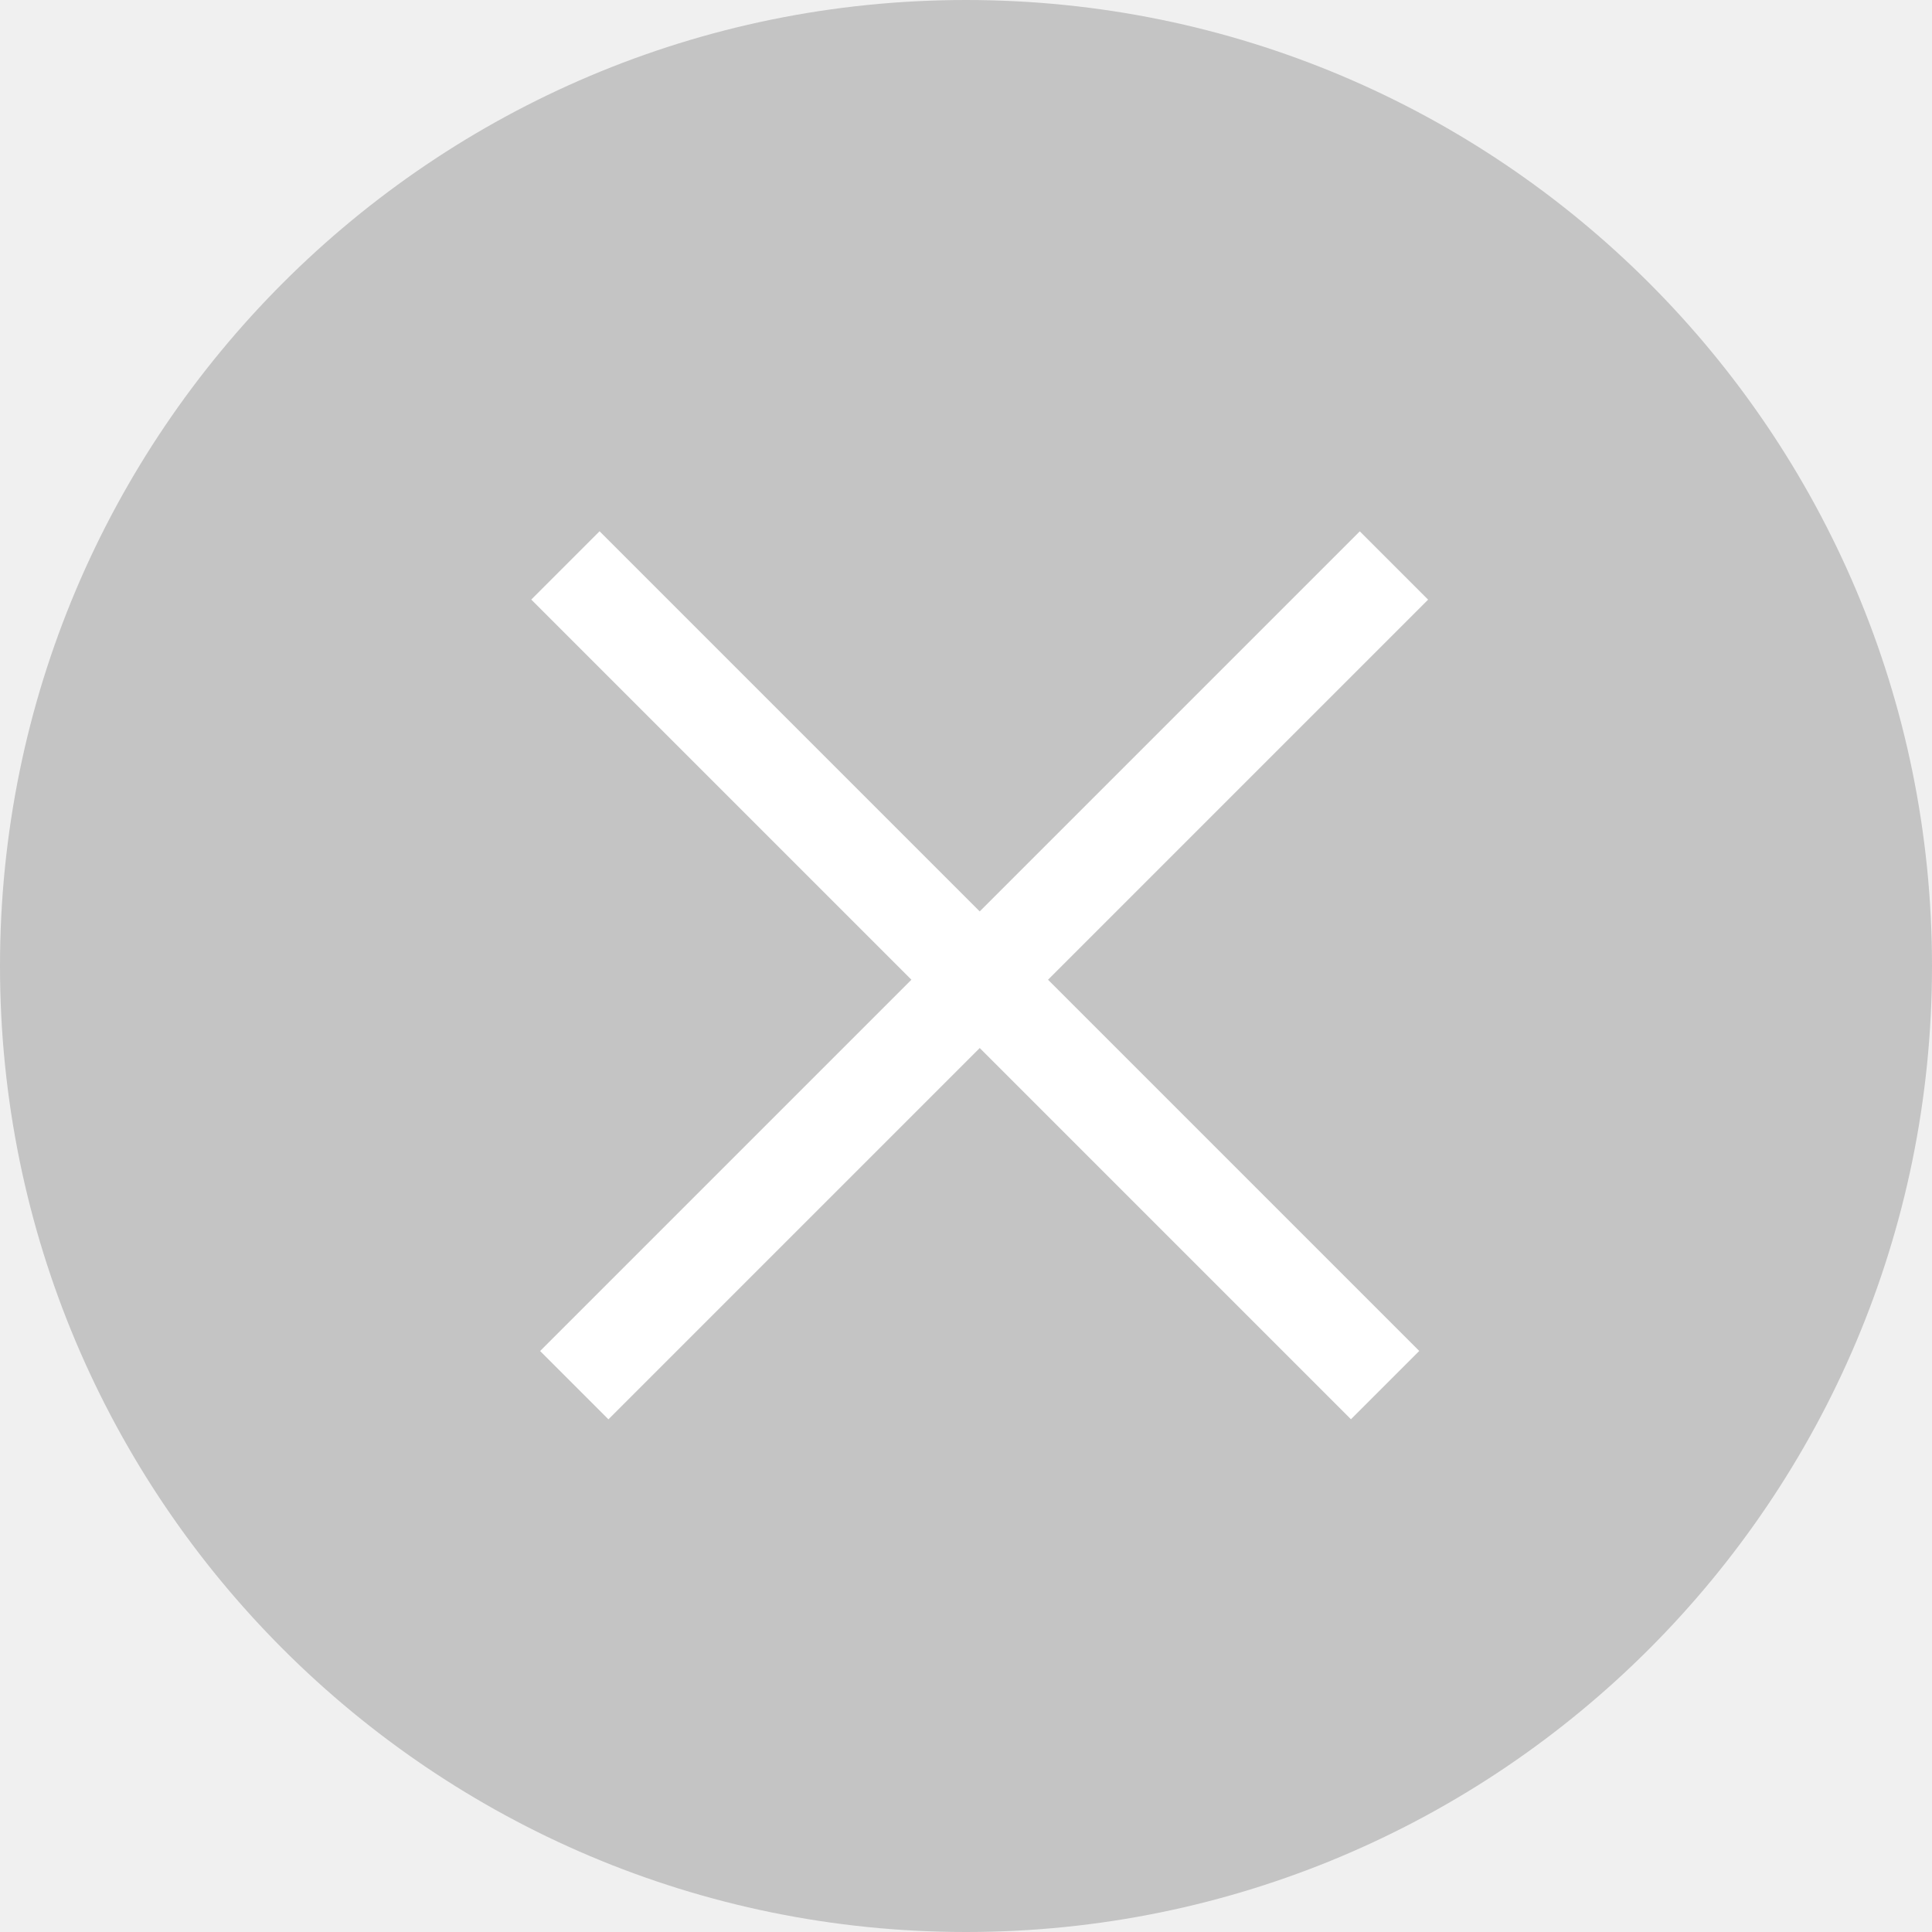
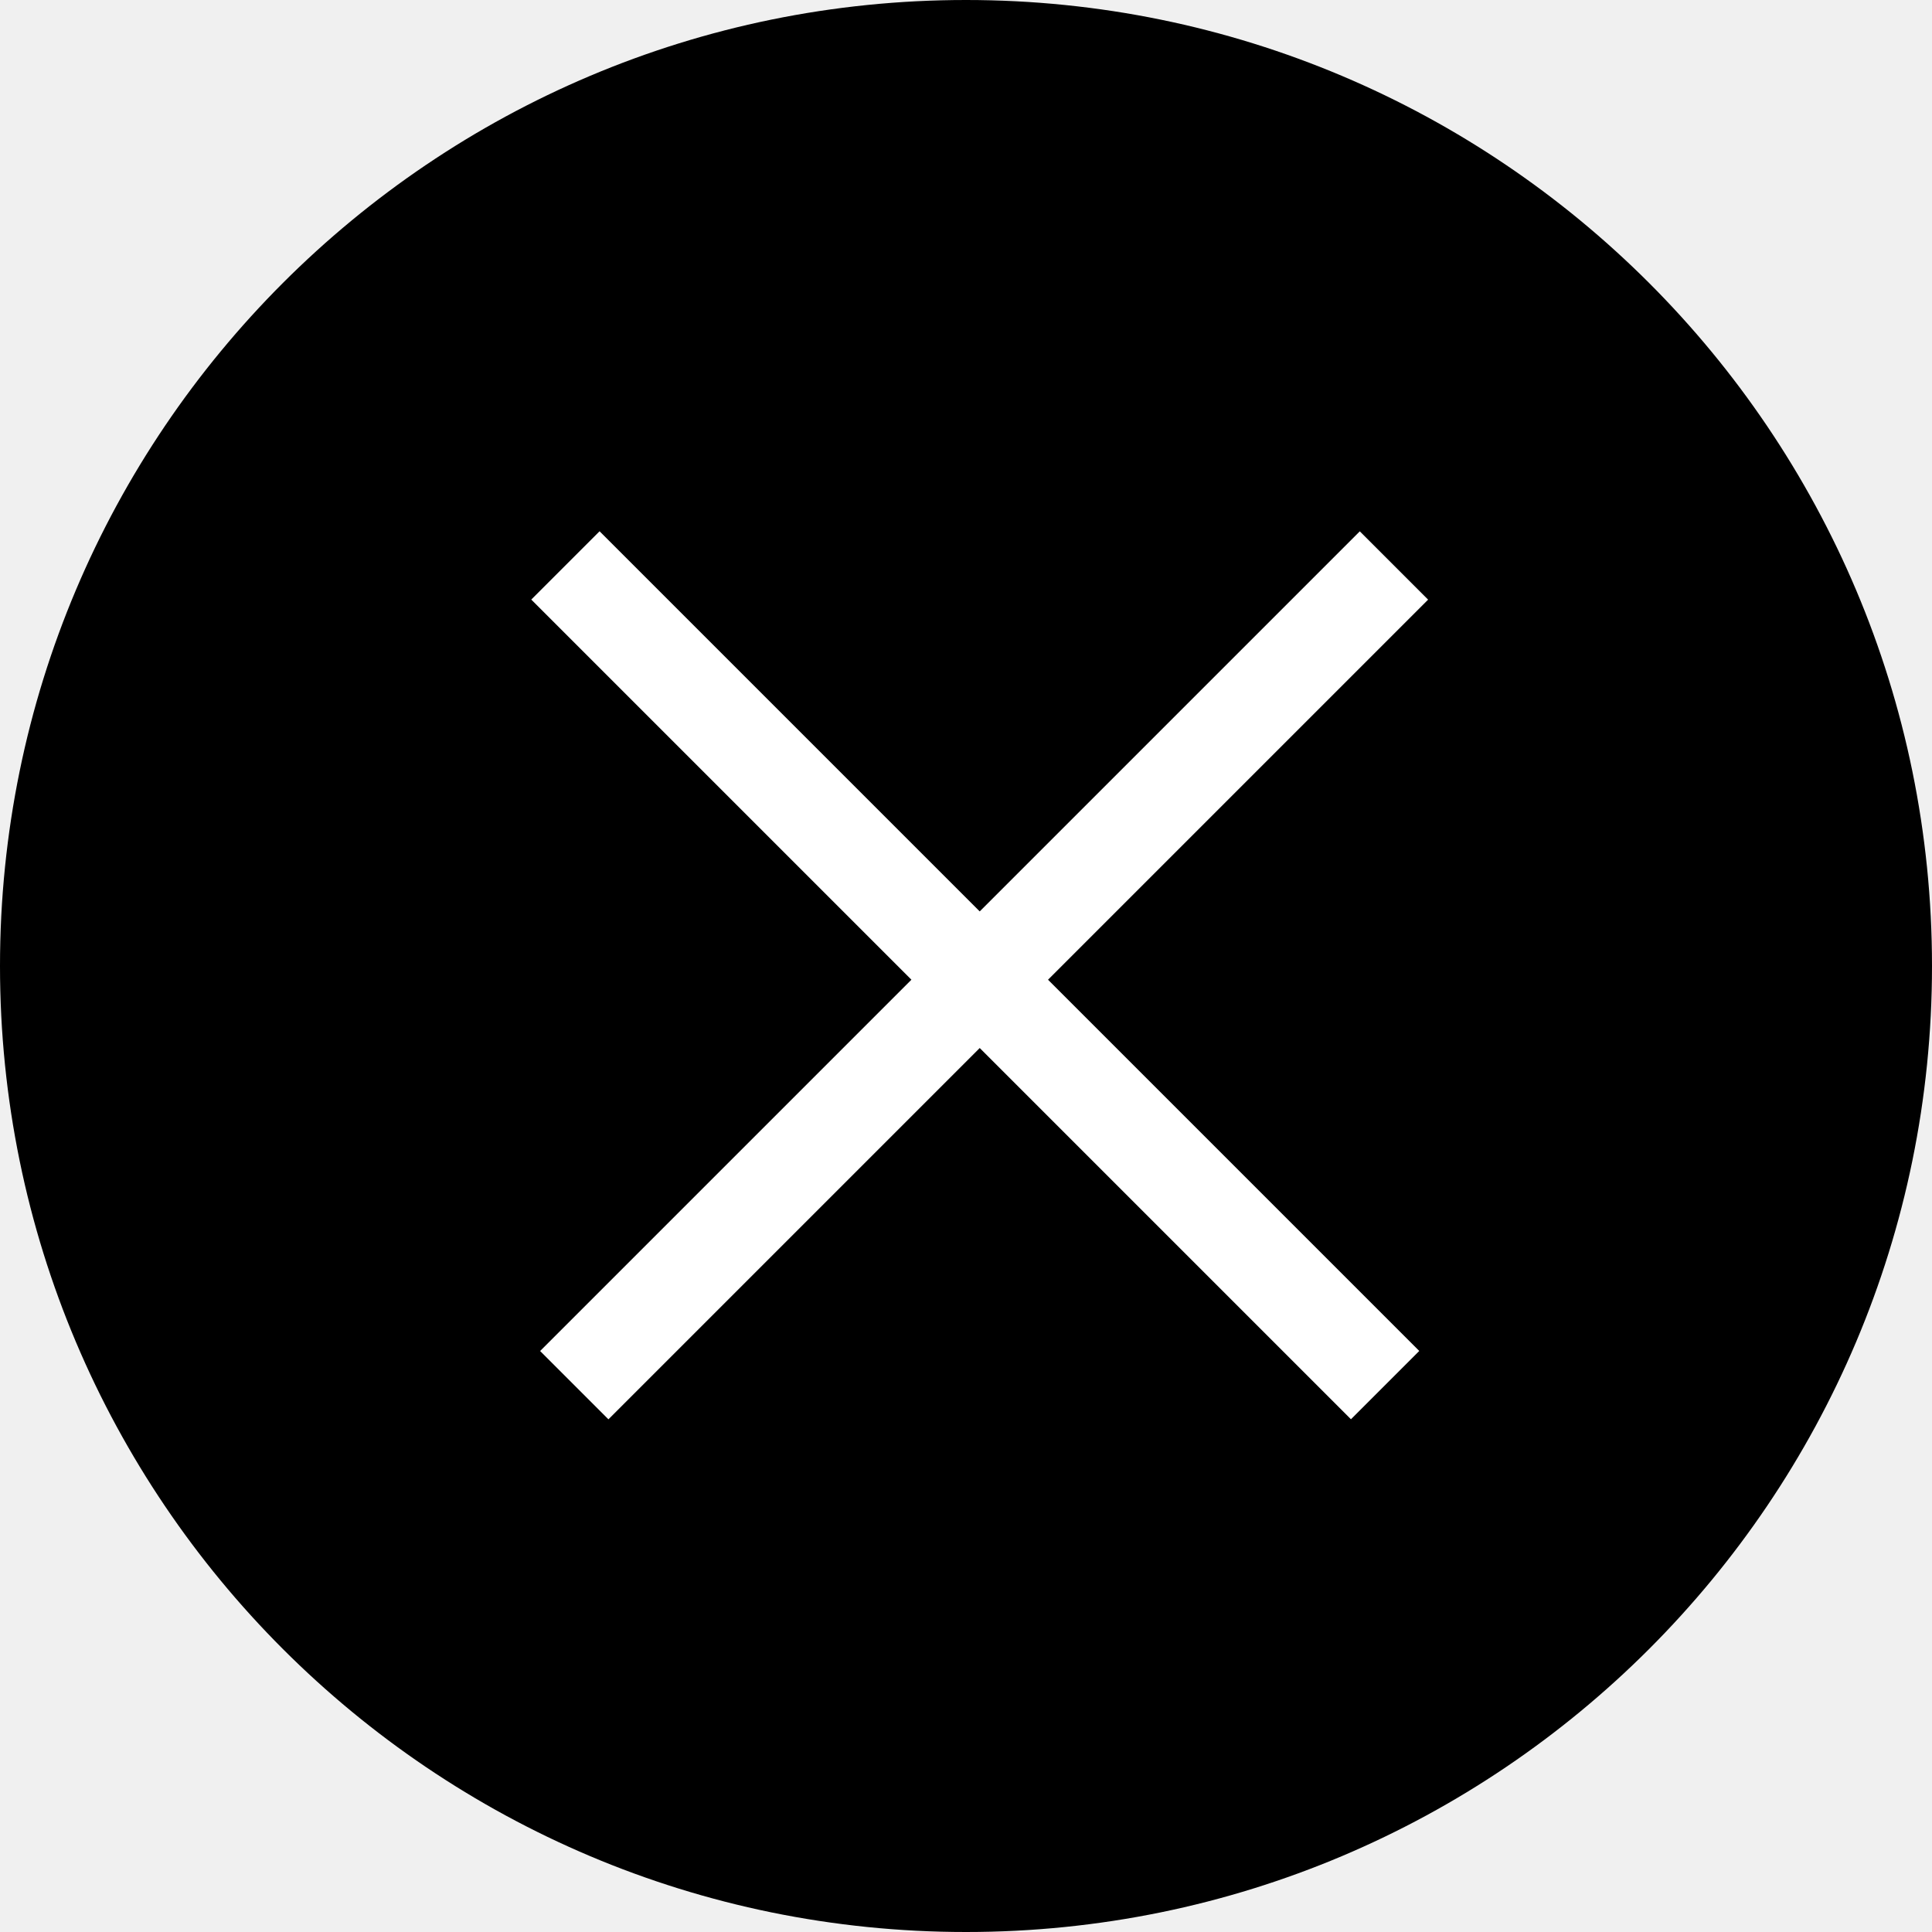
- <svg xmlns="http://www.w3.org/2000/svg" width="18" height="18" viewBox="0 0 18 18" fill="none">
-   <circle cx="9" cy="9" r="9" fill="#C4C4C4" />
+ <svg xmlns="http://www.w3.org/2000/svg" width="18" height="18" viewBox="0 0 18 18">
+   <circle cx="9" cy="9" r="9" />
  <rect x="5.586" y="4.95" width="10.8" height="0.9" transform="rotate(45 5.58643 4.95001)" fill="white" />
  <rect x="5.032" y="12.587" width="10.8" height="0.9" transform="rotate(-45 5.03223 12.5868)" fill="white" />
</svg>
